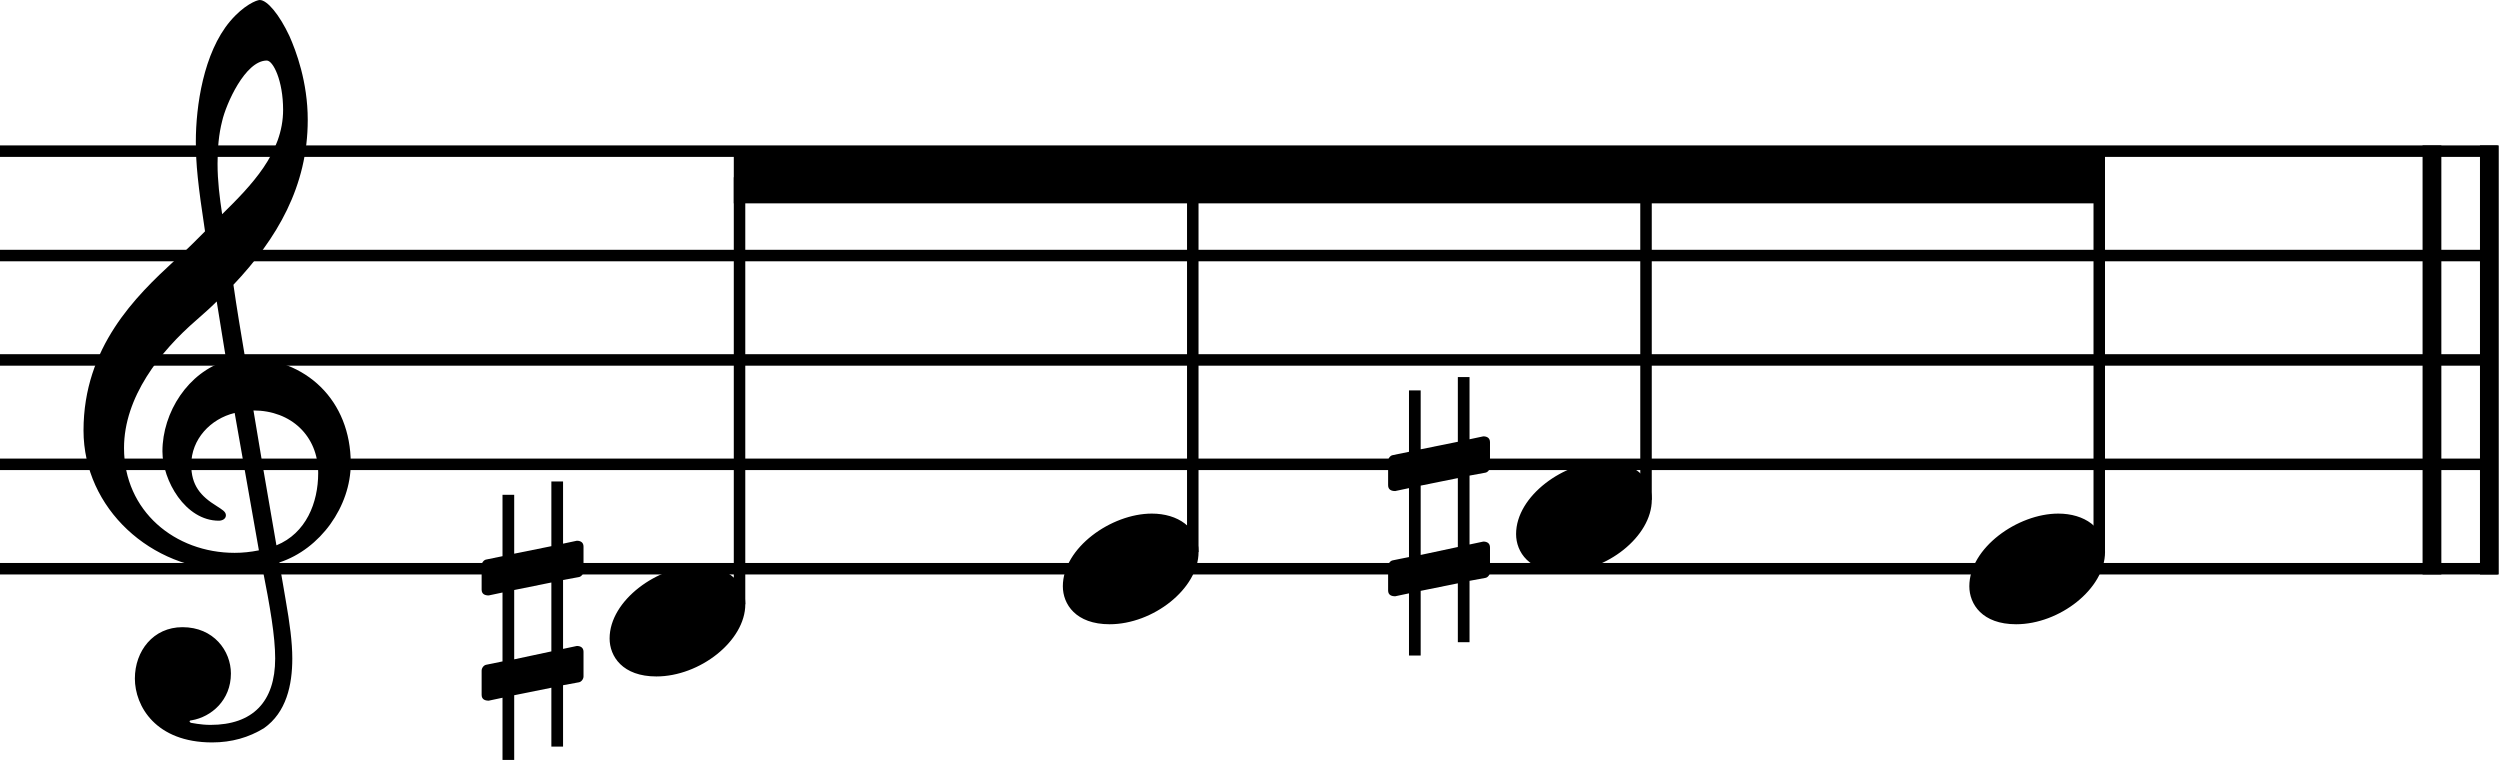
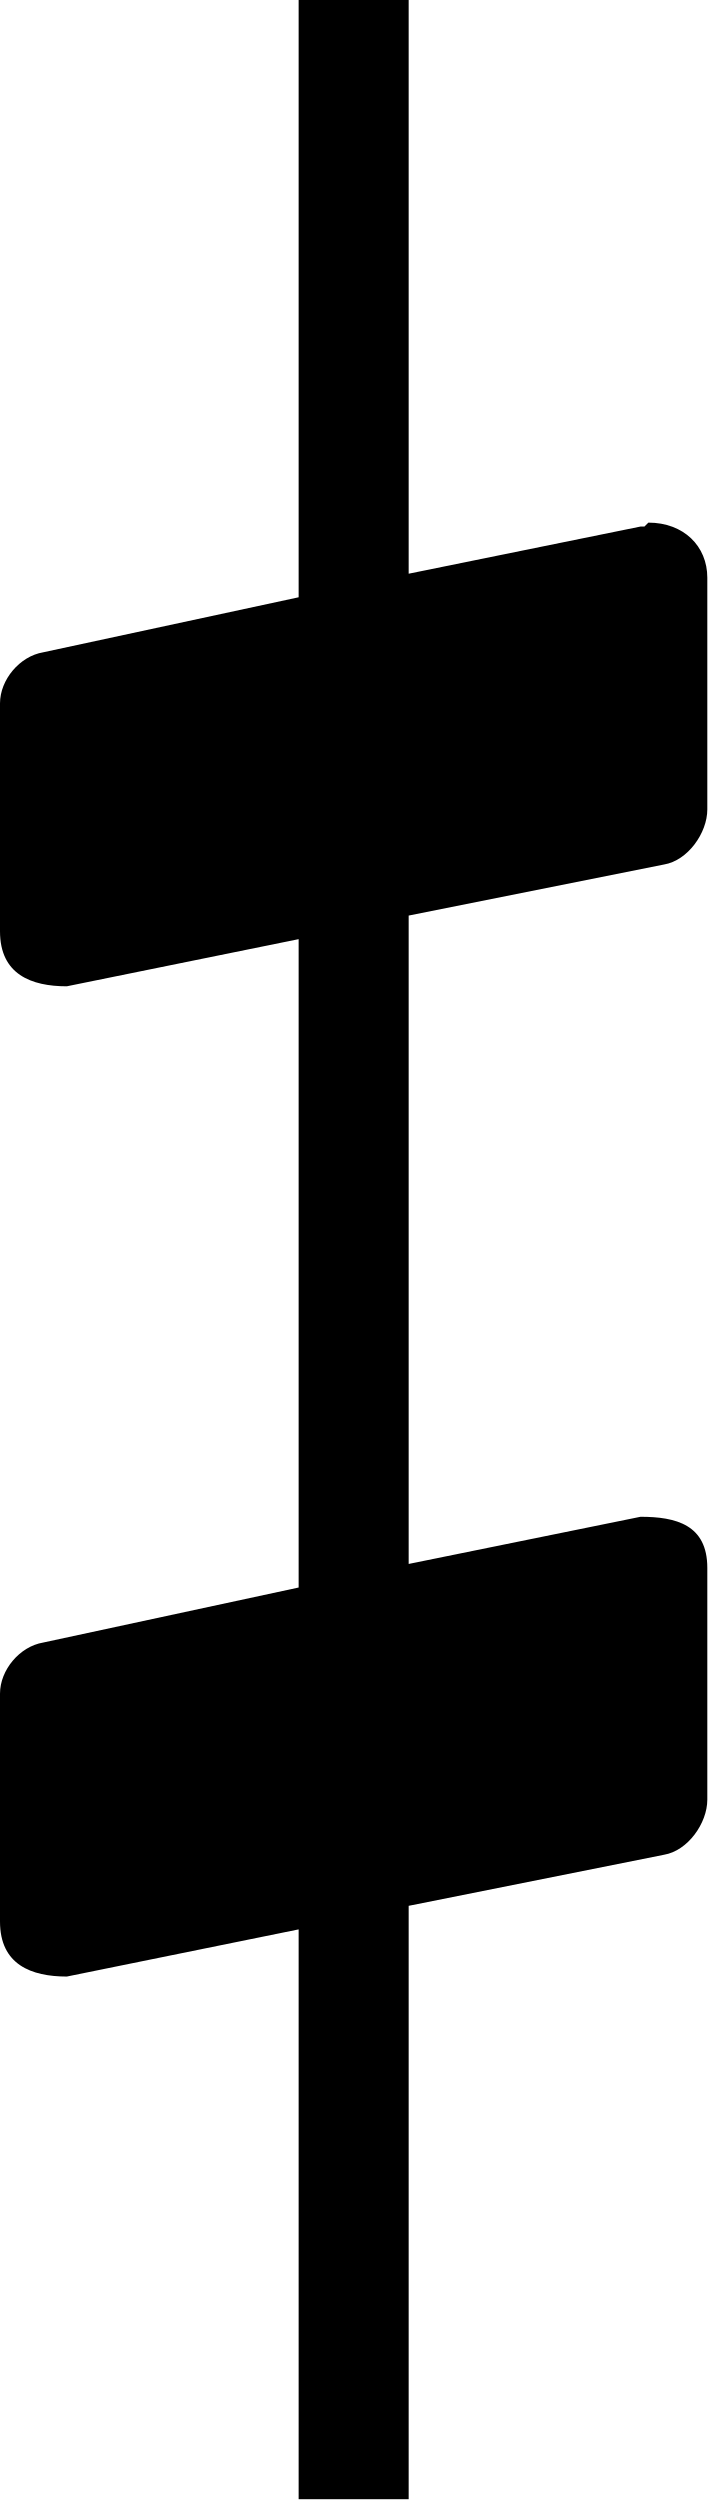
- <svg xmlns="http://www.w3.org/2000/svg" style="fill-rule:evenodd;clip-rule:evenodd;stroke-linejoin:round;stroke-miterlimit:2" xml:space="preserve" viewBox="0 0 594 181">
-   <path d="M -0 34.549 L 593.466 34.549 L 593.466 37.279 L -0 37.279 Z M -0 59.353 L 593.466 59.353 L 593.466 62.083 L -0 62.083 Z M -0 84.156 L 593.466 84.156 L 593.466 86.886 L -0 86.886 Z M -0 108.959 L 593.466 108.959 L 593.466 111.689 L -0 111.689 Z M -0 133.762 L 593.466 133.762 L 593.466 136.492 L -0 136.492 Z" />
-   <path d="M 575.604 34.55 L 580.064 34.55 L 580.064 136.491 L 575.604 136.491 Z M 589.242 34.55 L 593.702 34.55 L 593.702 136.491 L 589.242 136.491 Z" />
-   <path d="M137.552 137.112C138.147 137.012 138.643 136.318 138.643 135.723L138.643 129.869C138.643 128.877 137.948 128.48 137.056 128.48L133.782 129.175 133.782 114.392 131.004 114.392 131.004 129.77 122.174 131.556 122.174 117.567 119.396 117.567 119.396 132.151 115.526 132.945C114.931 133.044 114.435 133.738 114.435 134.334L114.435 140.088C114.435 141.179 115.229 141.477 116.122 141.477L119.396 140.783 119.396 157.153 115.526 157.946C114.931 158.046 114.435 158.74 114.435 159.335L114.435 165.09C114.435 166.181 115.229 166.479 116.122 166.479L119.396 165.784 119.396 180.567 122.174 180.567 122.174 165.189 131.004 163.403 131.004 177.392 133.782 177.392 133.782 162.808 137.552 162.113C138.147 162.014 138.643 161.32 138.643 160.724L138.643 154.871C138.643 153.879 137.948 153.482 137.056 153.482L133.782 154.176 133.782 137.806ZM122.174 140.187 131.004 138.401 131.004 154.772 122.174 156.657ZM352.932 112.308C353.527 112.208 354.023 111.514 354.023 110.919L354.023 105.065C354.023 104.073 353.328 103.676 352.436 103.676L349.162 104.371 349.162 89.588 346.384 89.588 346.384 104.966 337.554 106.752 337.554 92.763 334.776 92.763 334.776 107.347 330.906 108.141C330.311 108.24 329.815 108.934 329.815 109.53L329.815 115.284C329.815 116.375 330.609 116.673 331.502 116.673L334.776 115.979 334.776 132.349 330.906 133.142C330.311 133.242 329.815 133.936 329.815 134.531L329.815 140.286C329.815 141.377 330.609 141.675 331.502 141.675L334.776 140.98 334.776 155.763 337.554 155.763 337.554 140.385 346.384 138.599 346.384 152.588 349.162 152.588 349.162 138.004 352.932 137.309C353.527 137.21 354.023 136.516 354.023 135.92L354.023 130.067C354.023 129.075 353.328 128.678 352.436 128.678L349.162 129.372 349.162 113.002ZM337.554 115.383 346.384 113.597 346.384 129.968 337.554 131.853Z" style="fill-rule:nonzero" />
-   <path d="M 174.349 42.115 L 177.079 42.115 L 177.079 143.56 L 174.349 143.56 Z M 282.039 42.115 L 284.769 42.115 L 284.769 131.159 L 282.039 131.159 Z M 389.729 42.115 L 392.459 42.115 L 392.459 118.757 L 389.729 118.757 Z M 497.419 42.115 L 500.149 42.115 L 500.149 131.159 L 497.419 131.159 Z" />
-   <path d="M144.842 151.696C144.842 155.962 147.918 160.724 155.954 160.724 166.272 160.724 177.086 152.291 177.086 143.56 177.086 137.707 172.126 134.433 165.974 134.433 156.351 134.433 144.842 142.568 144.842 151.696M252.532 139.294C252.532 143.56 255.608 148.322 263.644 148.322 273.962 148.322 284.776 139.889 284.776 131.158 284.776 125.305 279.816 122.031 273.664 122.031 264.041 122.031 252.532 130.166 252.532 139.294M360.222 126.892C360.222 131.158 363.298 135.92 371.334 135.92 381.652 135.92 392.466 127.487 392.466 118.756 392.466 112.903 387.506 109.629 381.354 109.629 371.731 109.629 360.222 117.764 360.222 126.892M467.912 139.294C467.912 143.56 470.988 148.322 479.024 148.322 489.342 148.322 500.156 139.889 500.156 131.158 500.156 125.305 495.196 122.031 489.044 122.031 479.421 122.031 467.912 130.166 467.912 139.294M32.046 161.22C32.046 167.768 37.007 176.4 50.401 176.4 55.064 176.4 59.131 175.209 62.703 173.027 68.061 169.257 69.45 162.708 69.45 156.458 69.45 152.589 68.854 148.124 67.862 142.469 67.565 140.485 66.969 137.508 66.374 133.639 76.097 130.464 83.339 120.345 83.339 110.126 83.339 95.144 72.724 85.025 58.238 85.025 57.246 79.072 56.254 73.218 55.461 67.662 65.878 56.65 73.12 44.248 73.12 28.473 73.12 19.445 70.342 12.103 68.755 8.531 66.374 3.472 63.497-.001 61.711-.001 61.016-.001 57.941 1.19 54.667 5.059 48.317 12.599 46.531 25.299 46.531 33.632 46.531 38.99 47.027 43.851 48.714 54.963 48.615 55.062 43.456 60.321 41.372 62.007 32.344 70.341 19.843 82.445 19.843 102.288 19.843 120.841 36.015 135.425 54.468 135.425 57.346 135.425 60.024 135.127 62.306 134.73 64.191 144.255 65.382 151.2 65.382 156.458 65.382 166.776 60.024 172.233 50.004 172.233 47.623 172.233 45.539 171.737 45.341 171.737 45.242 171.638 45.043 171.538 45.043 171.439 45.043 171.241 45.242 171.142 45.539 171.142 50.202 170.348 54.865 166.379 54.865 160.03 54.865 154.672 50.798 149.017 43.357 149.017 36.412 149.017 32.046 154.672 32.046 161.22M52.782 28.771C53.675 24.802 58.238 14.385 63.398 14.385 64.886 14.385 67.267 19.147 67.267 26.092 67.267 36.41 59.627 44.149 52.782 50.895 52.186 46.927 51.69 43.058 51.69 38.891 51.69 35.22 51.988 31.847 52.782 28.771M61.513 130.762C59.528 131.159 57.643 131.357 55.758 131.357 41.571 131.357 29.467 121.436 29.467 106.455 29.467 94.351 37.999 83.537 46.73 75.996 48.416 74.508 50.004 73.119 51.492 71.631 52.385 76.988 53.079 81.651 53.774 85.719 44.746 88.398 38.594 97.922 38.594 107.248 38.594 114.193 44.051 123.718 51.988 123.718 52.782 123.718 53.675 123.321 53.675 122.428 53.675 121.535 52.683 121.039 51.492 120.245 47.623 117.864 45.44 115.285 45.44 110.423 45.44 104.371 50.004 99.51 55.758 98.121ZM75.601 112.407C75.601 119.452 72.724 126.694 65.679 129.571 63.596 117.666 60.917 101.891 60.223 97.526 69.152 97.526 75.601 103.578 75.601 112.407" style="fill-rule:nonzero" />
-   <path d="M 174.35 35.914 L 500.148 35.914 L 500.148 48.316 L 174.35 48.316 Z" />
+ <svg xmlns="http://www.w3.org/2000/svg" style="fill-rule:evenodd;clip-rule:evenodd;stroke-linejoin:round;stroke-miterlimit:2" xml:space="preserve" viewBox="0 0 75 263">
+   <path d="M 69.862 90.944 C 72.343 90.531 74.409 87.637 74.409 85.157 L 74.409 60.767 C 74.409 57.46 71.929 54.98 68.209 54.98 L 67.795 55.393 L 67.382 55.393 L 42.992 60.354 L 42.992 -0.001 L 31.417 -0.001 L 31.417 62.834 L 4.547 68.622 C 2.067 69.035 0 71.515 0 73.996 L 0 97.972 C 0 102.519 3.307 103.759 7.028 103.759 L 31.417 98.799 L 31.417 167.007 L 4.547 172.795 C 2.067 173.208 0 175.689 0 178.169 L 0 202.145 C 0 206.692 3.307 207.933 7.028 207.933 L 31.417 202.972 L 31.417 262.913 L 42.992 262.913 L 42.992 200.492 L 69.862 195.118 C 72.343 194.704 74.409 191.811 74.409 189.33 L 74.409 164.94 C 74.409 160.393 71.102 159.566 67.382 159.566 L 42.992 164.527 L 42.992 96.318 Z" style="fill-rule:nonzero" />
</svg>
